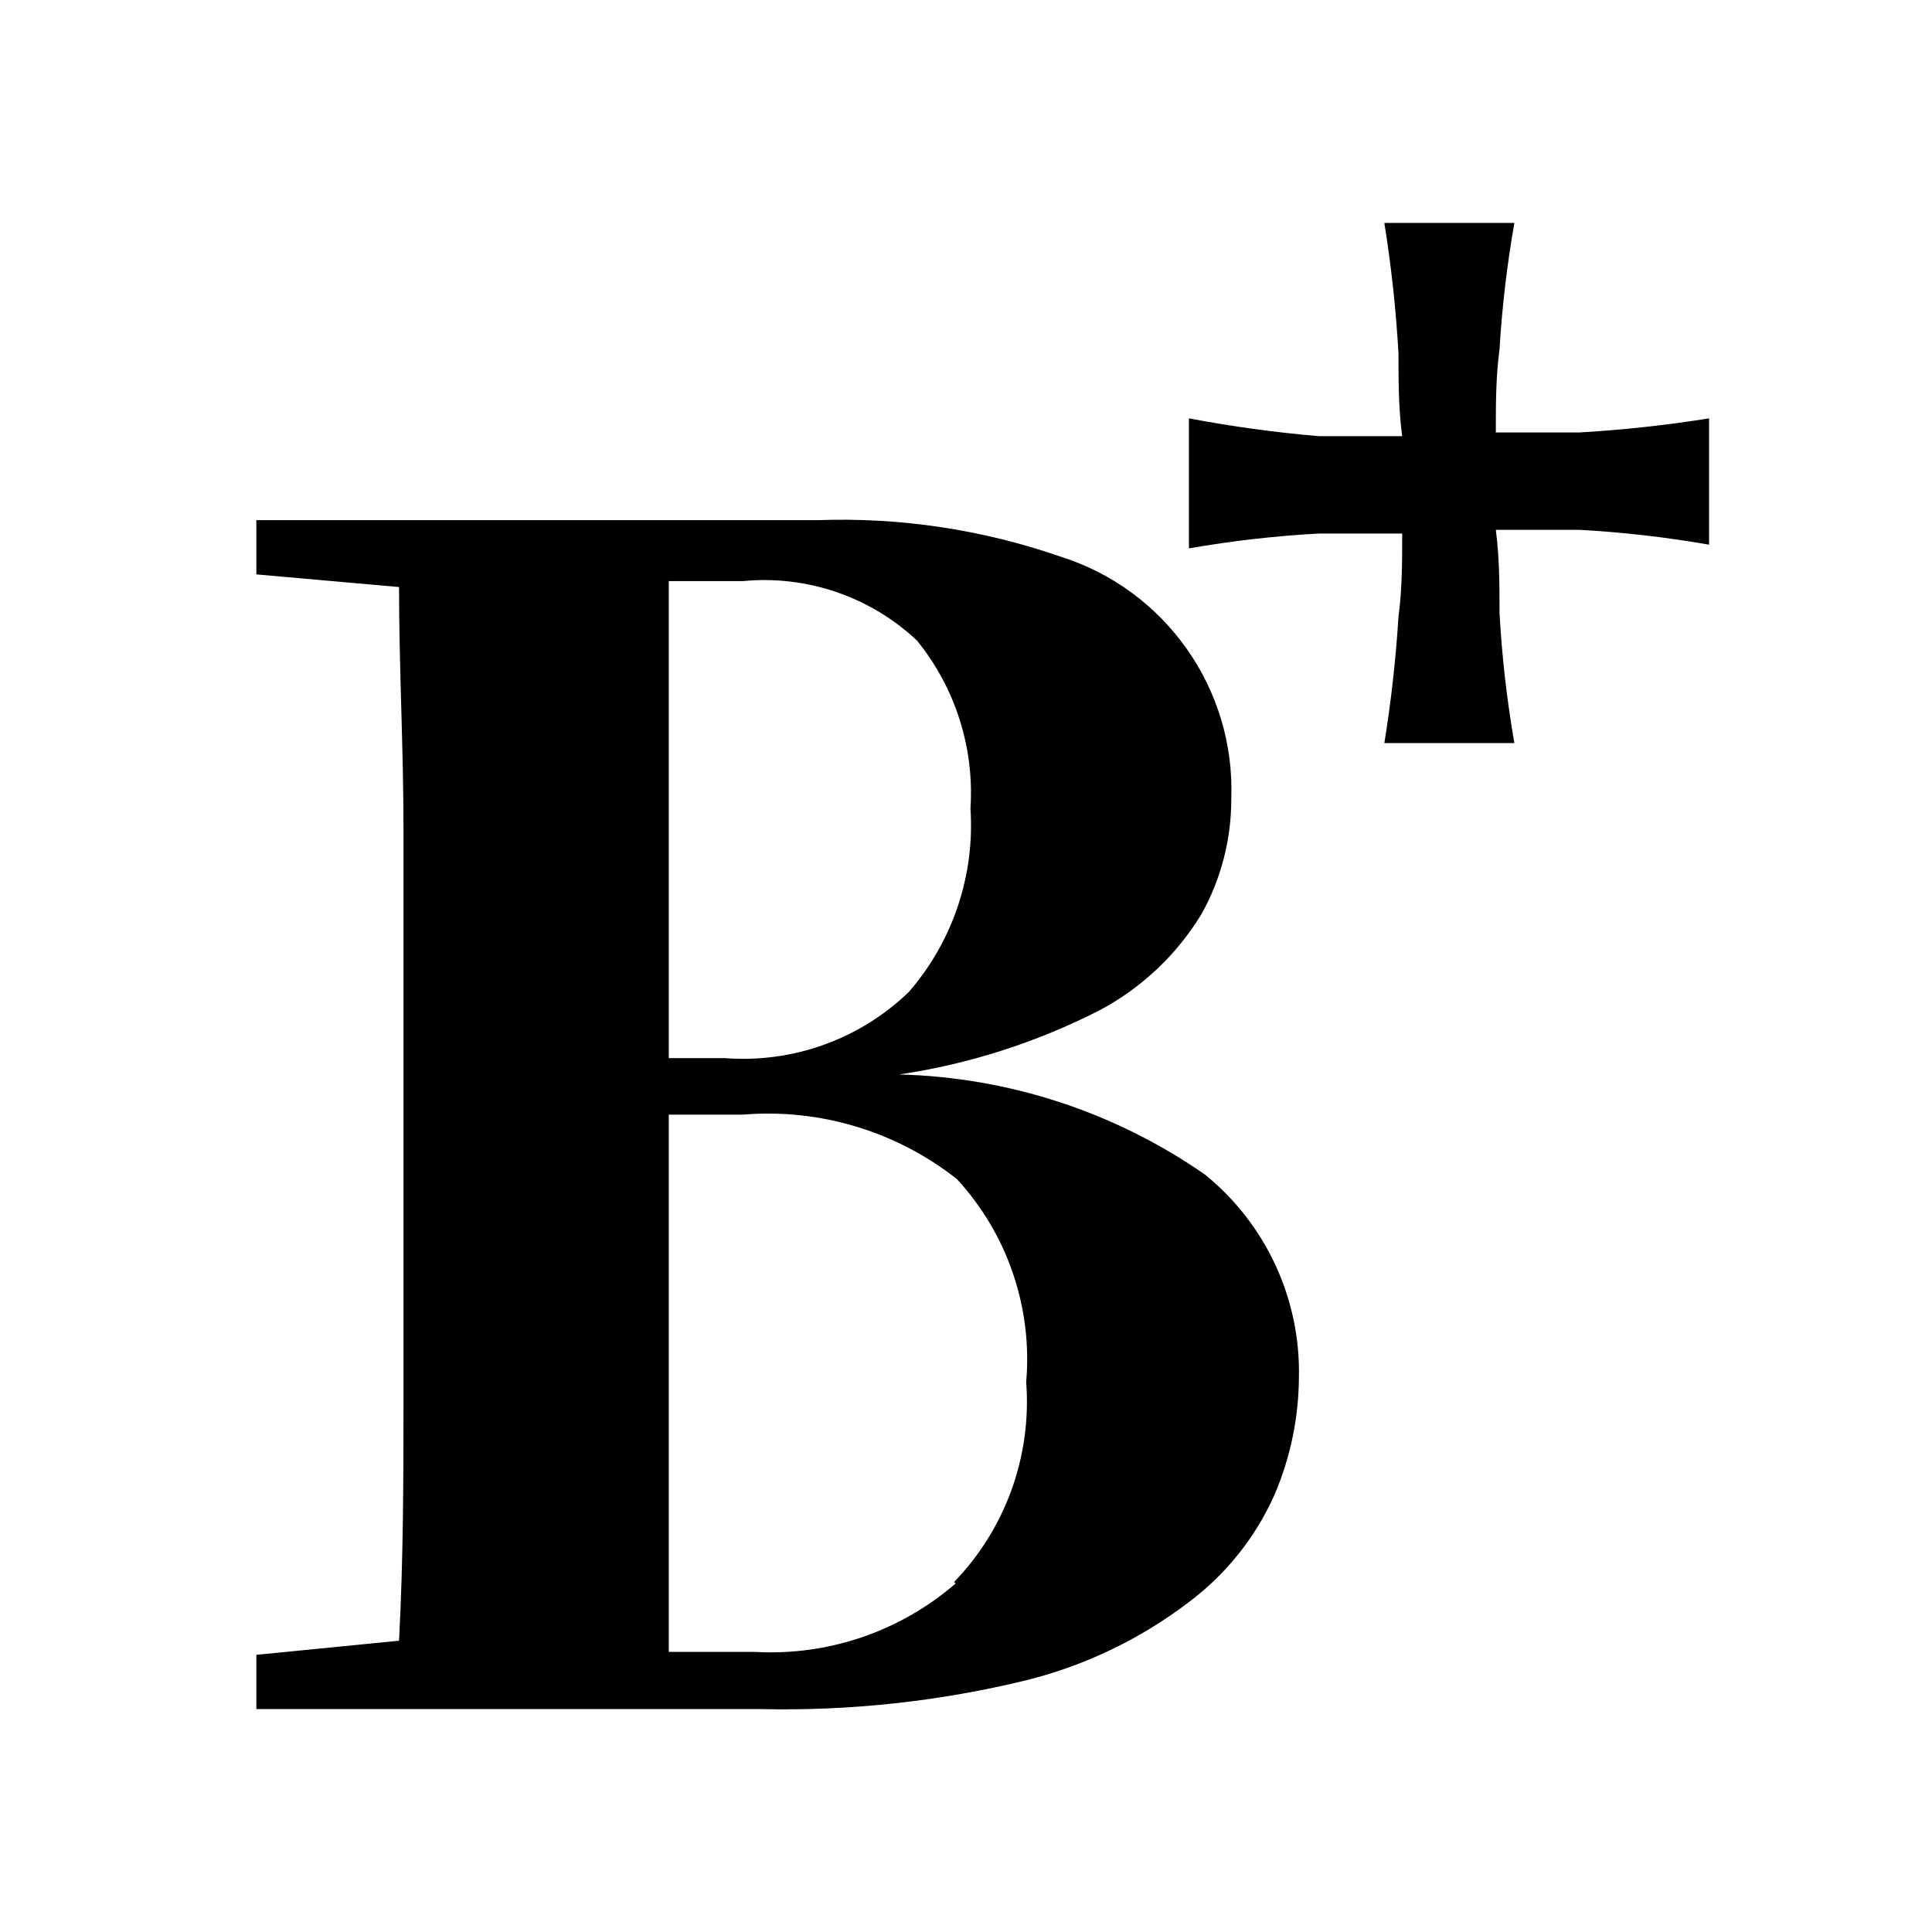
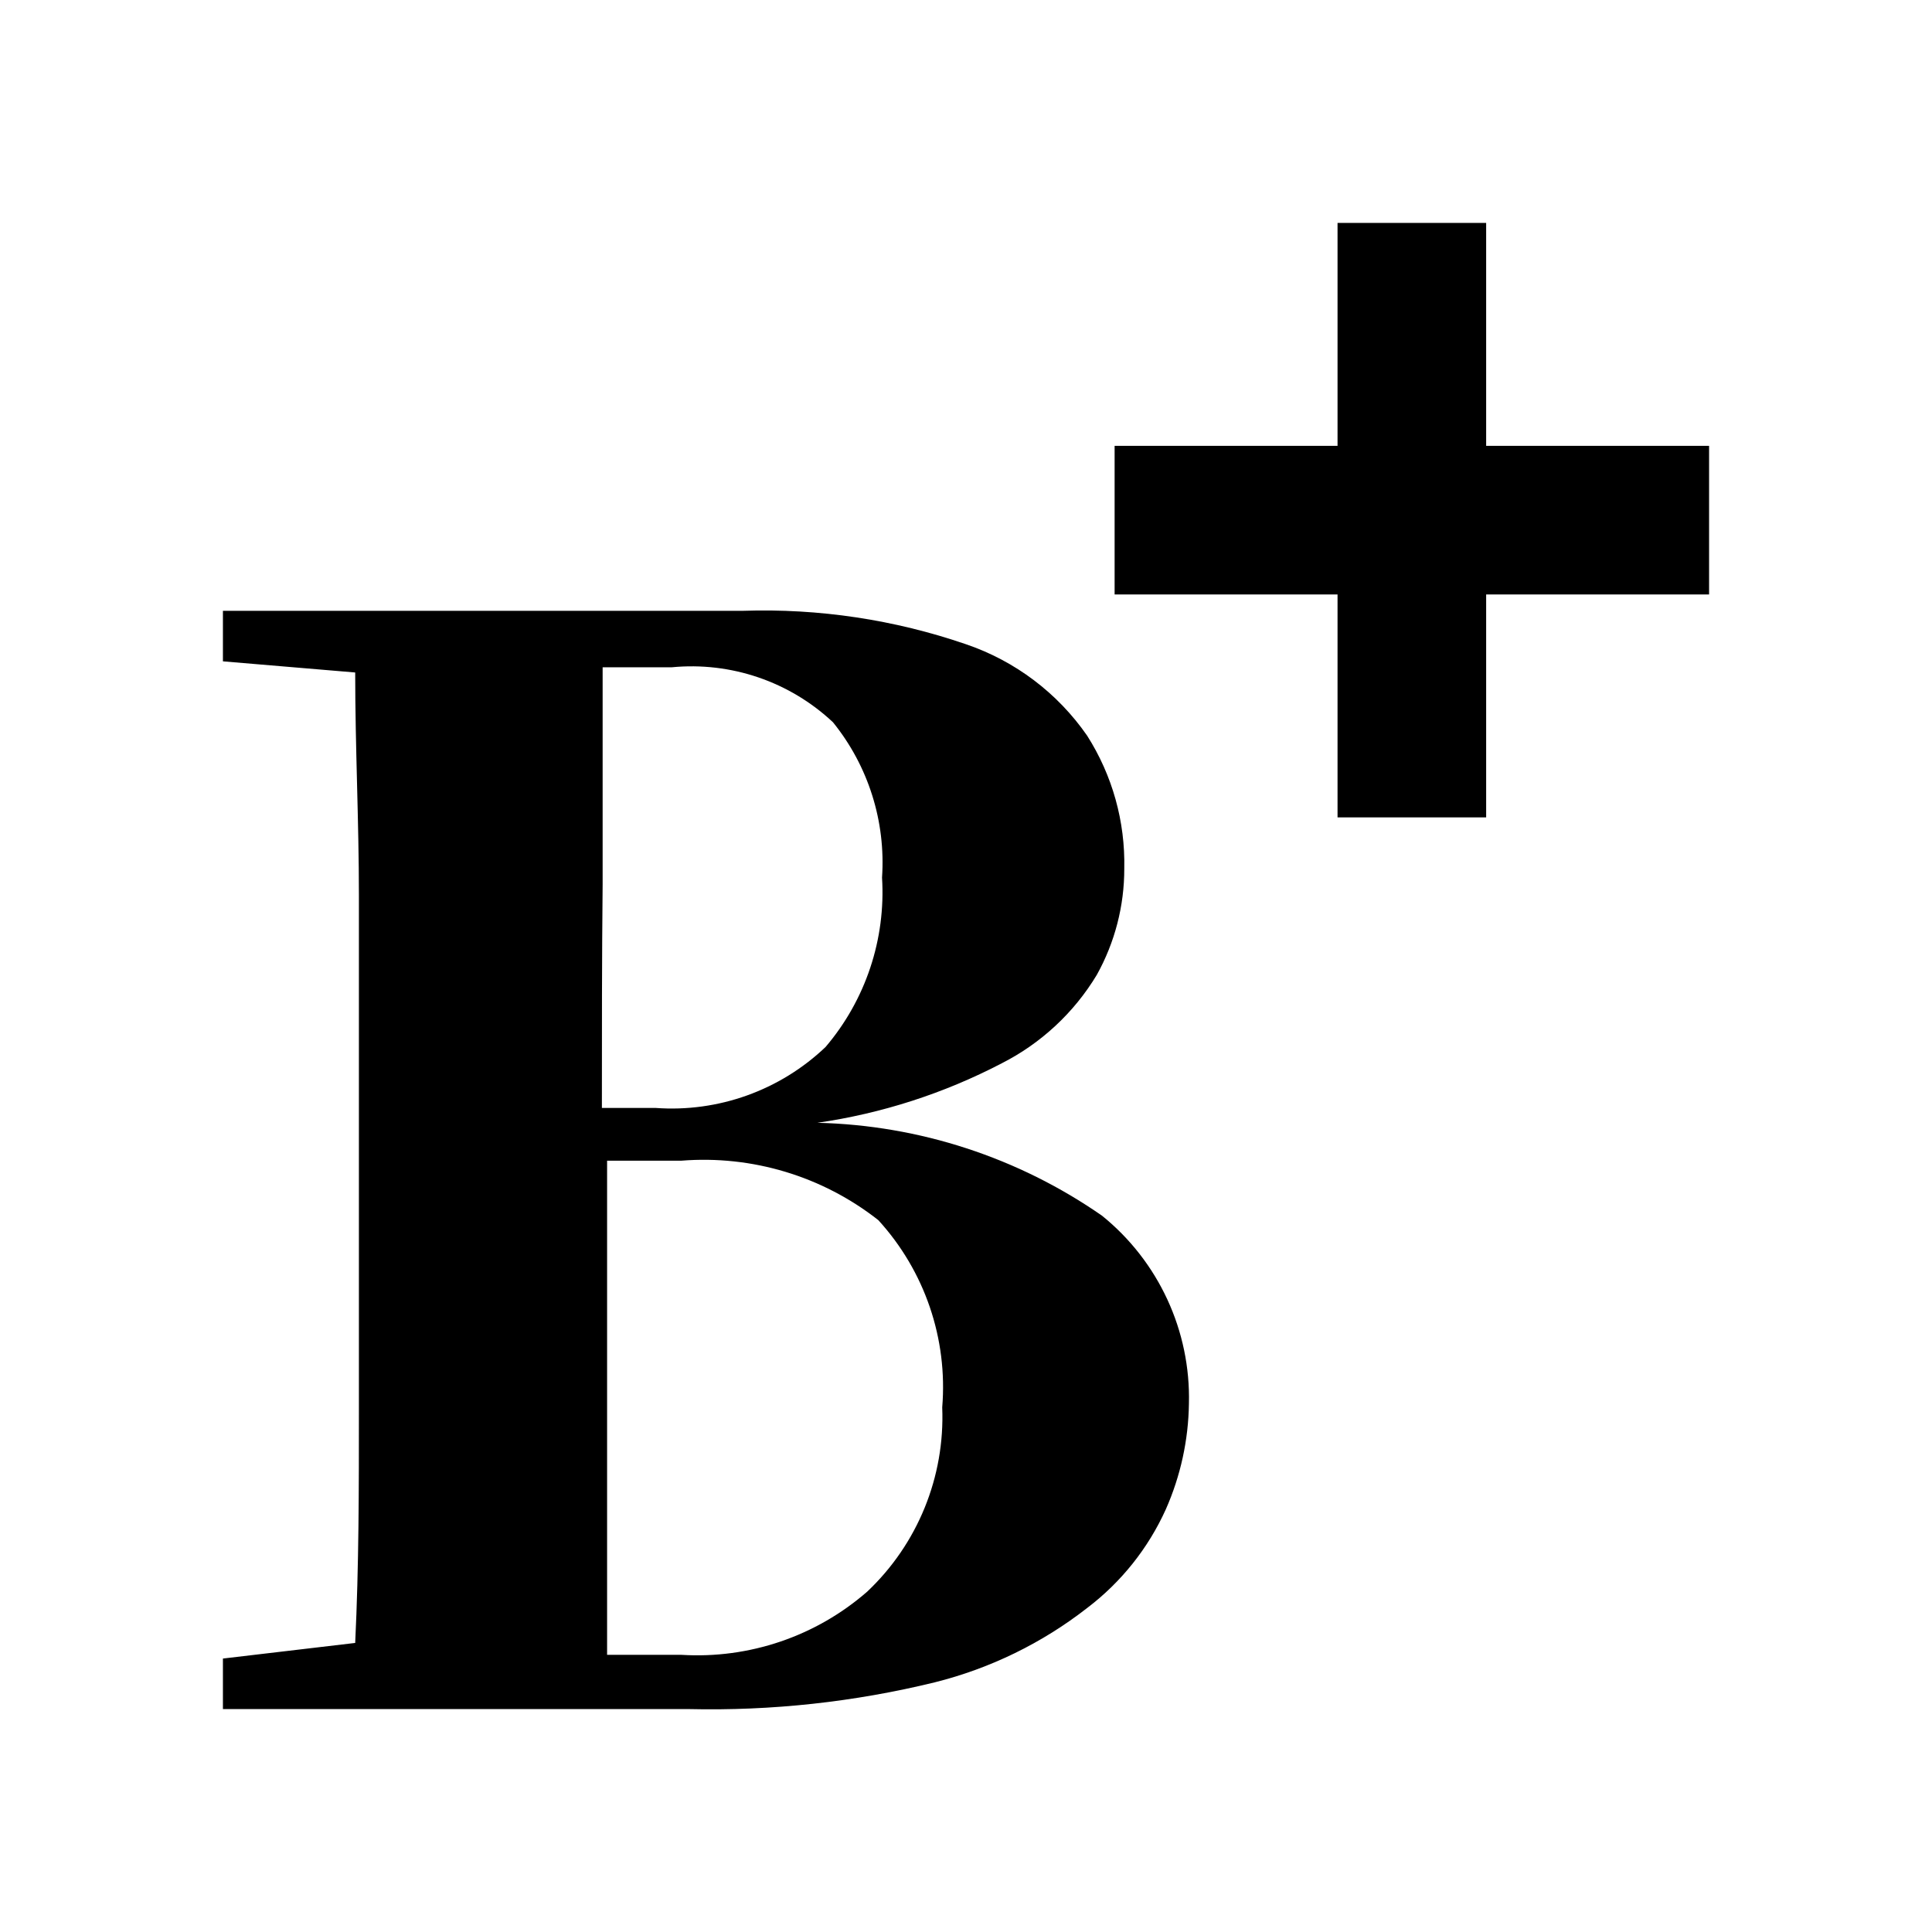
<svg xmlns="http://www.w3.org/2000/svg" viewBox="-1 -1 26 26">
-   <path d="M11.1,13.46a8.76,8.76,0,0,0,2.69-.86,3.56,3.56,0,0,0,1.38-1.3,3.17,3.17,0,0,0,.4-1.55,3.29,3.29,0,0,0-2.3-3.26A9,9,0,0,0,10,6H2.45v.73l1.92.17c0,1.08.06,2.17.06,3.26v7.51c0,1.15,0,2.29-.06,3.41l-1.92.19V22H9.23a13.79,13.79,0,0,0,3.59-.39A6,6,0,0,0,15,20.56a3.67,3.67,0,0,0,1.15-1.44,4.06,4.06,0,0,0,.33-1.57,3.42,3.42,0,0,0-1.26-2.74A7.53,7.53,0,0,0,11.1,13.46ZM8,10C8,8.92,8,7.86,8,6.82h1a3,3,0,0,1,2.34.8,3.25,3.25,0,0,1,.72,2.26,3.42,3.42,0,0,1-.83,2.47,3.21,3.21,0,0,1-2.47.89H8C8,12.14,8,11.05,8,10Zm3.86,10.31a3.8,3.8,0,0,1-2.71.92H8c0-1.15,0-2.31,0-3.5S8,15.29,8,14H9a4.1,4.1,0,0,1,2.88.87,3.58,3.58,0,0,1,.93,2.73A3.49,3.49,0,0,1,11.84,20.29Z" />
-   <path d="M20.25,4.82c-.37,0-.74,0-1.12,0,0-.38,0-.75.05-1.12A14.88,14.88,0,0,1,19.38,2H17.63a17.33,17.33,0,0,1,.19,1.75c0,.37,0,.74.05,1.12-.38,0-.75,0-1.12,0A17.33,17.33,0,0,1,15,4.63V6.38a14.88,14.88,0,0,1,1.75-.2c.37,0,.74,0,1.12,0,0,.38,0,.75-.05,1.12A17.33,17.33,0,0,1,17.63,9h1.75a14.88,14.88,0,0,1-.2-1.75c0-.37,0-.74-.05-1.12.38,0,.75,0,1.12,0a14.88,14.88,0,0,1,1.75.2V4.63A17.33,17.33,0,0,1,20.25,4.82Z" />
+   <path d="M10,14.11a7.76,7.76,0,0,0,2.48-.8,3.17,3.17,0,0,0,1.28-1.19,2.93,2.93,0,0,0,.37-1.43,3.2,3.2,0,0,0-.5-1.79A3.26,3.26,0,0,0,12,7.67a8.38,8.38,0,0,0-3-.45H2V7.9l1.78.15c0,1,.05,2,.05,3s0,2,0,3v.71c0,1.07,0,2.13,0,3.2s0,2.11-.05,3.15L2,21.32V22H8.27a12.7,12.7,0,0,0,3.31-.36,5.51,5.51,0,0,0,2.05-1,3.45,3.45,0,0,0,1.06-1.33A3.64,3.64,0,0,0,15,17.89a3.15,3.15,0,0,0-1.17-2.53A7,7,0,0,0,10,14.11ZM7.11,10.9c0-1,0-2,0-2.92h.93a2.78,2.78,0,0,1,2.17.74,3,3,0,0,1,.66,2.09,3.21,3.21,0,0,1-.76,2.28,3,3,0,0,1-2.29.82H7.1C7.1,12.89,7.1,11.89,7.11,10.9Zm3.56,9.52a3.48,3.48,0,0,1-2.5.85h-1c0-1.06,0-2.14,0-3.23s0-2.24,0-3.42h1a3.8,3.8,0,0,1,2.65.8,3.33,3.33,0,0,1,.86,2.52A3.23,3.23,0,0,1,10.67,20.42Z" />
+   <polygon points="22 5 19 5 19 2 17 2 17 5 14 5 14 7 17 7 17 10 19 10 19 7 22 7 22 5" />
</svg>
